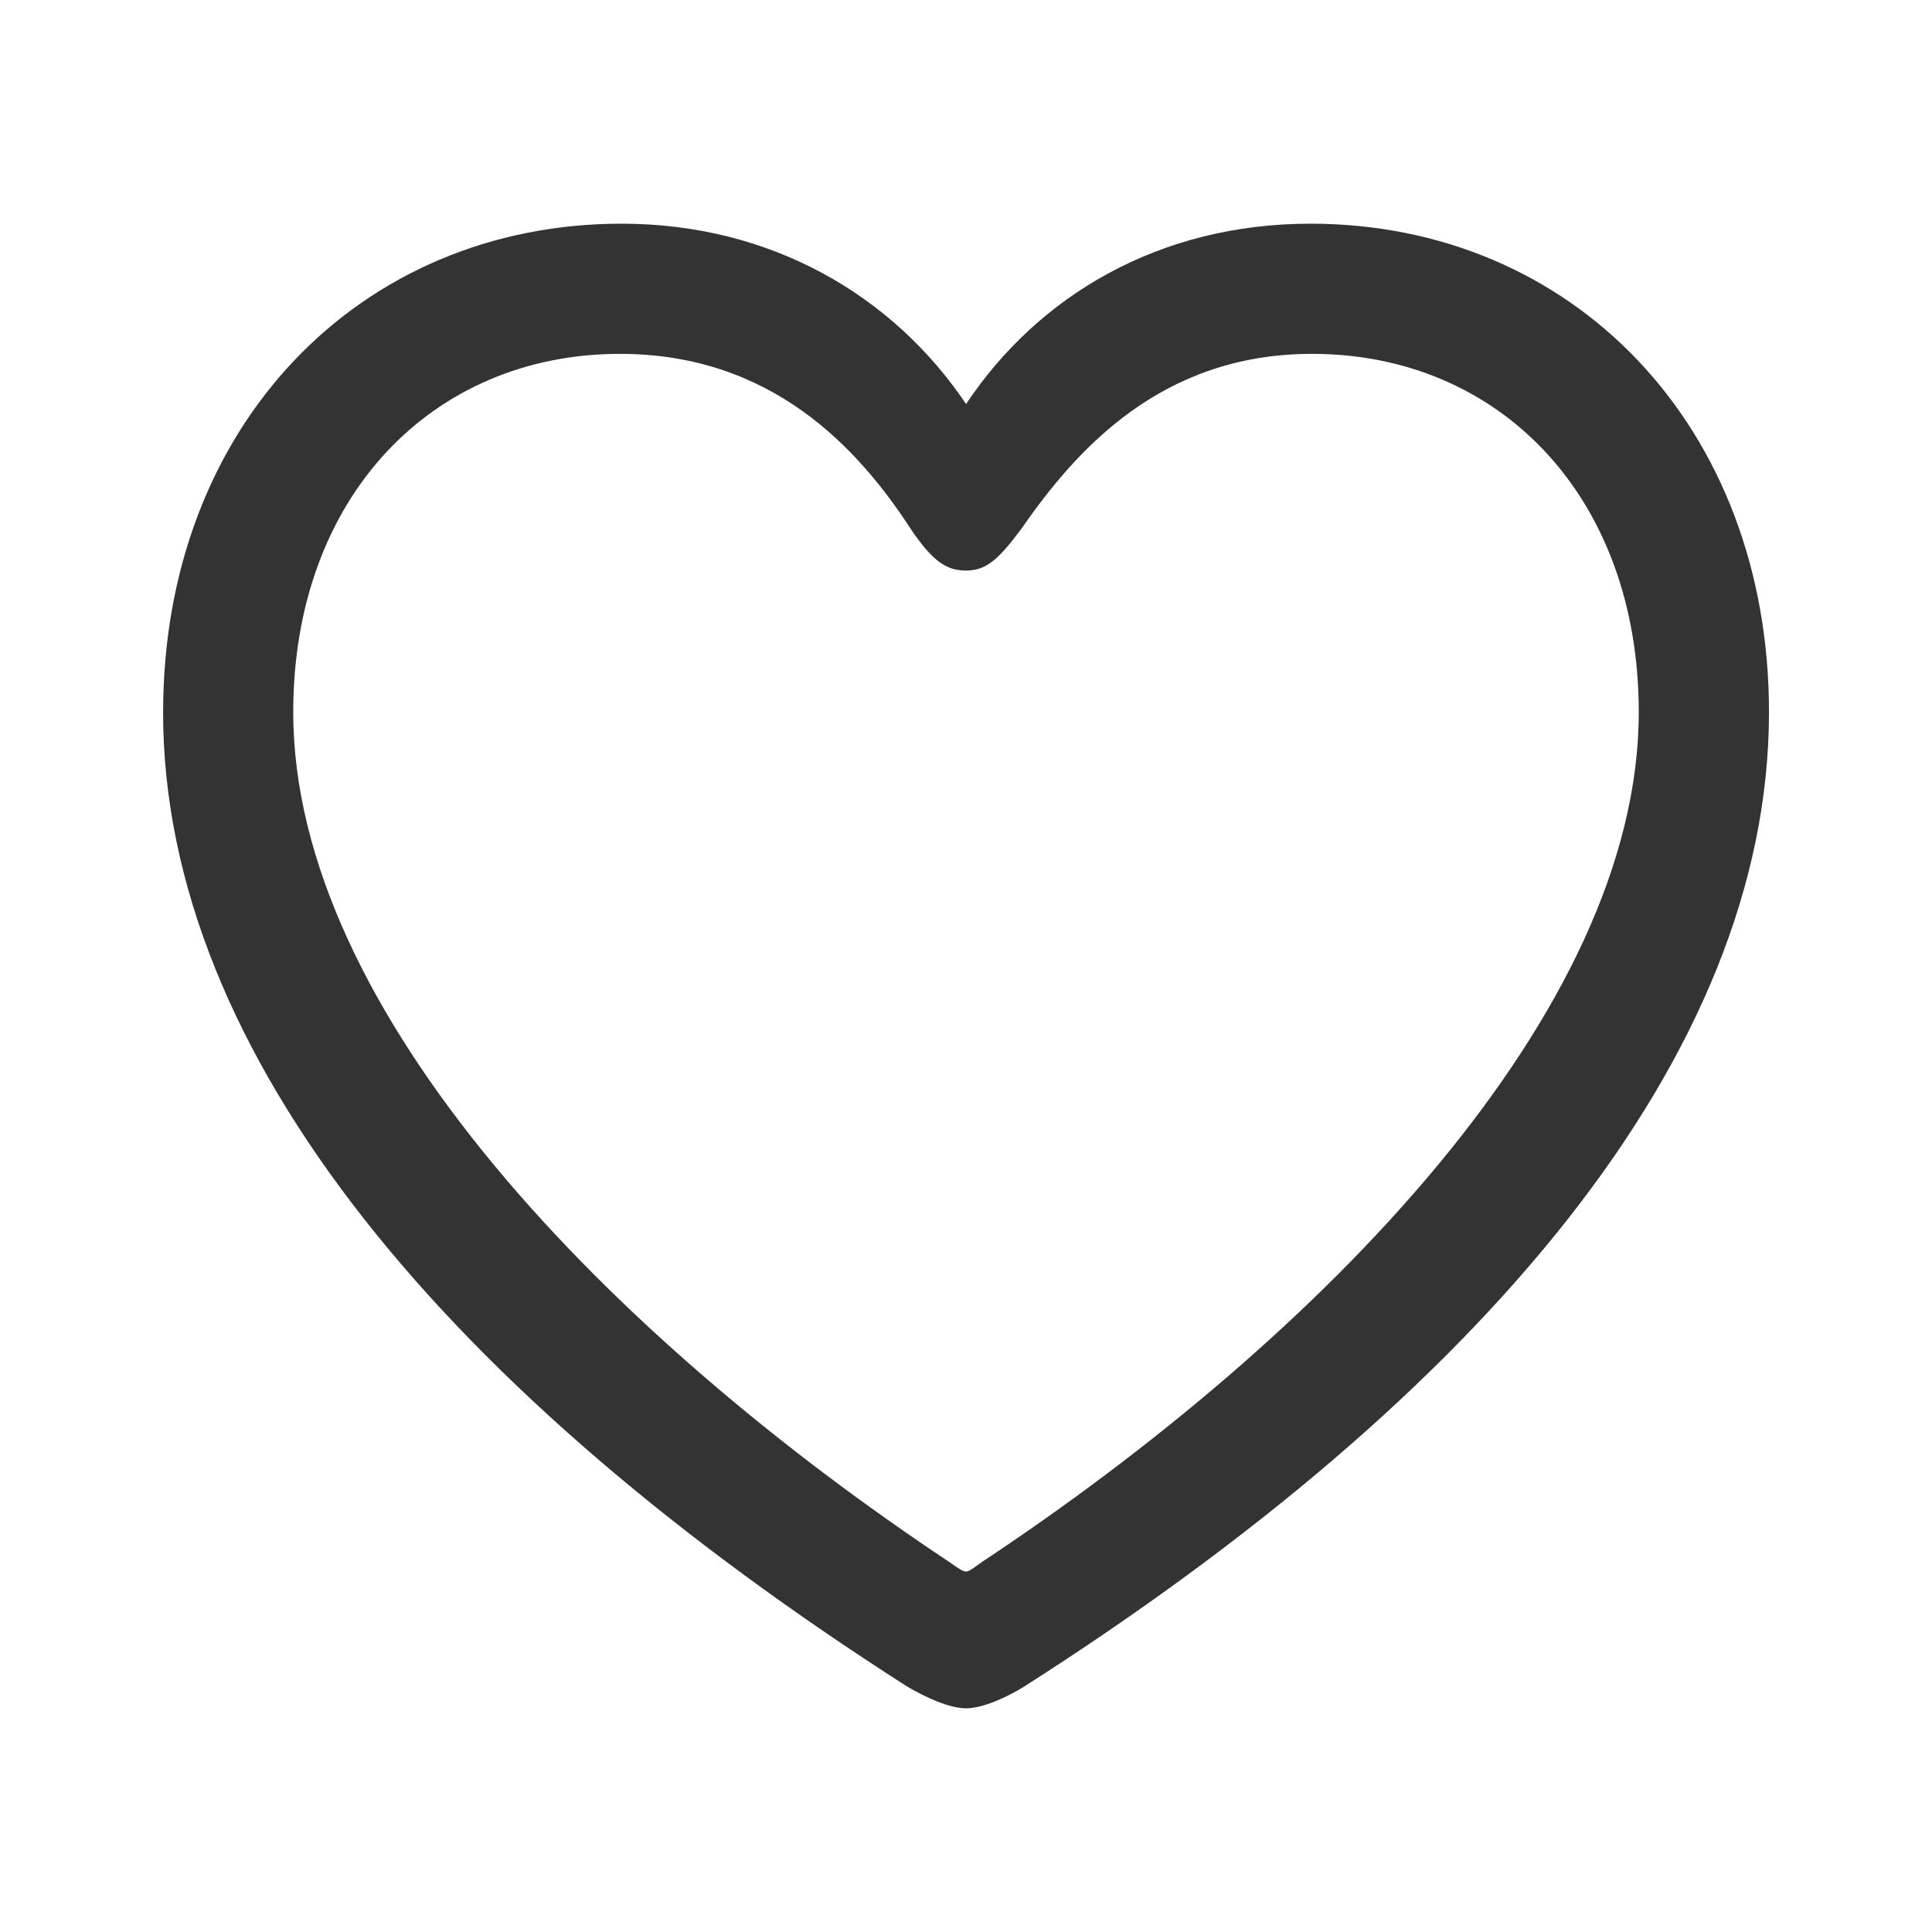
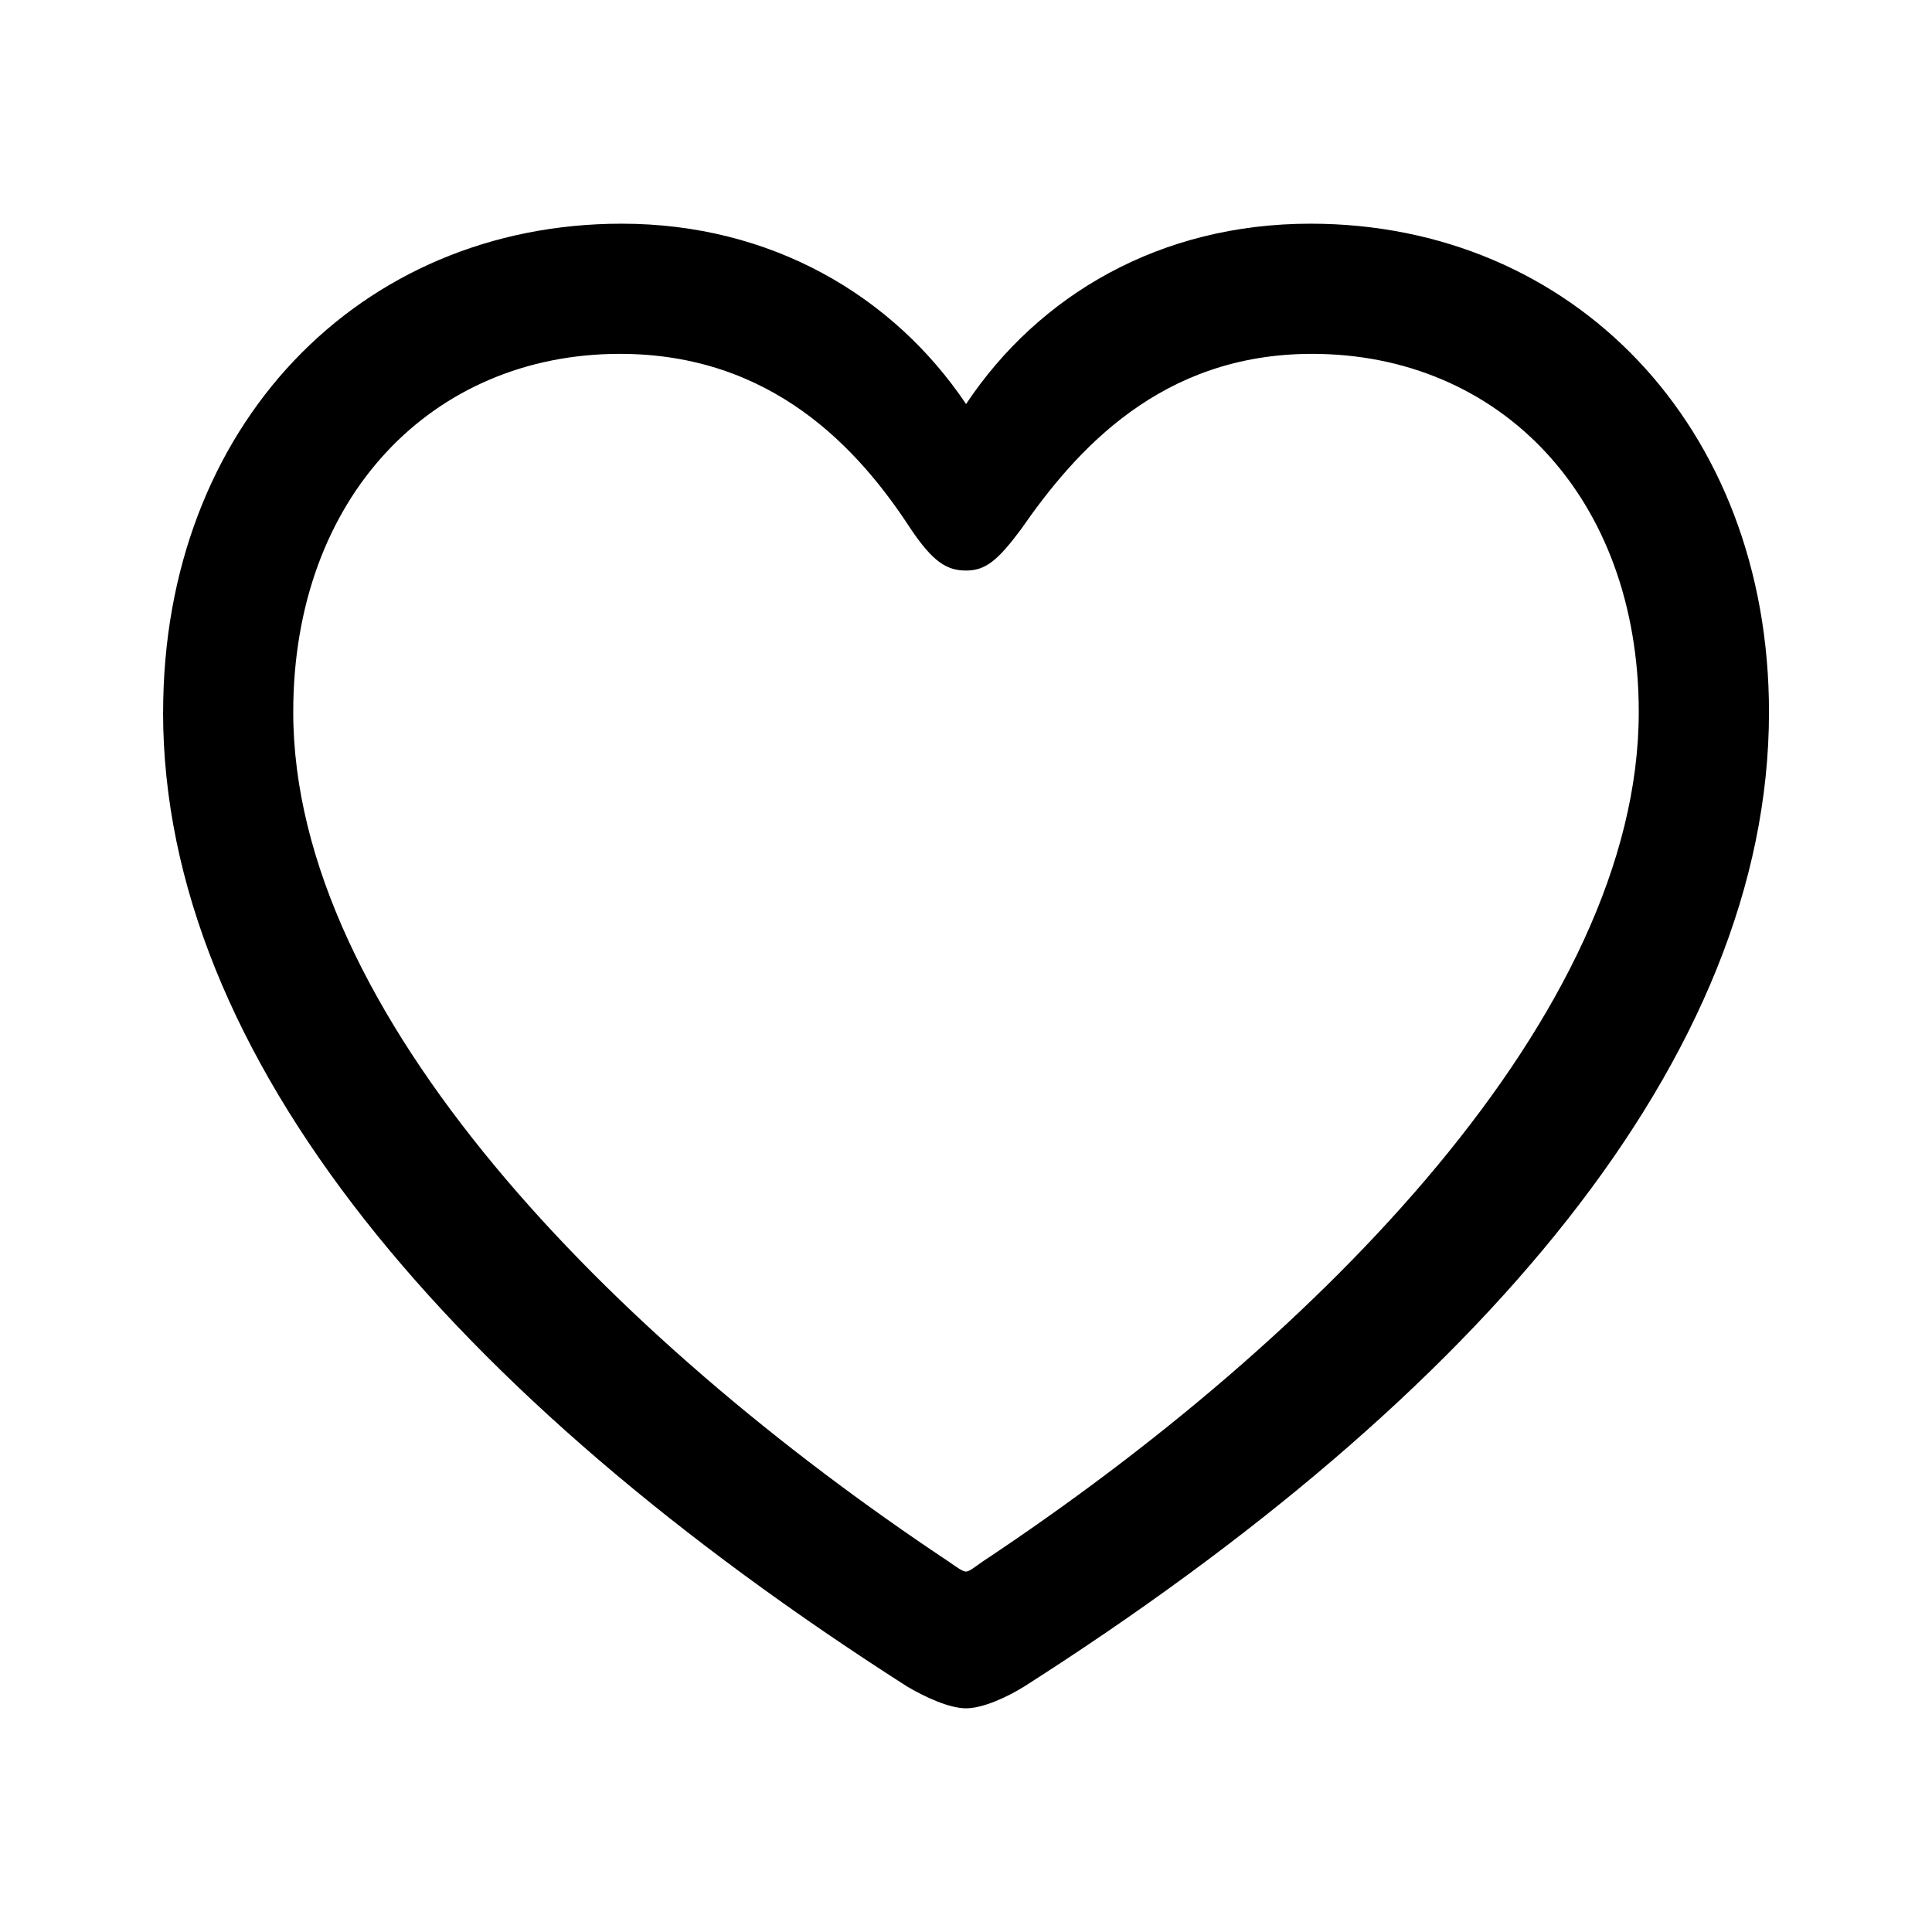
<svg xmlns="http://www.w3.org/2000/svg" t="1589685954141" class="icon" viewBox="0 0 1024 1024" version="1.1" p-id="2310" width="200" height="200">
  <defs>
    <style type="text/css" />
  </defs>
-   <path d="M86.432 377.408c0 182.592 153.024 362.144 394.304 516.448 9.44 5.568 22.304 11.584 31.296 11.584s21.856-5.984 30.88-11.584C784.608 739.552 937.6 560 937.6 377.44c0-151.712-104.128-258.88-243.008-258.88-79.712 0-144 37.728-182.56 95.584-38.592-57.408-103.264-95.584-182.56-95.584-138.848 0-243.008 107.168-243.008 258.88z m68.992 0c0-113.984 73.696-189.856 173.152-189.856 80.576 0 126.432 50.144 154.272 92.992 11.584 17.12 18.88 21.856 29.152 21.856s16.704-5.152 29.152-21.856c29.12-42.016 74.144-92.992 154.272-92.992 99.424 0 173.152 75.84 173.152 189.856 0 159.424-168.416 331.296-348 450.4-4.288 3.008-6.848 5.152-8.576 5.152s-4.704-2.144-8.992-5.152C323.84 708.672 155.424 536.832 155.424 377.408z" p-id="2311" fill="#333333" />
+   <path d="M86.432 377.408c0 182.592 153.024 362.144 394.304 516.448 9.44 5.568 22.304 11.584 31.296 11.584s21.856-5.984 30.88-11.584C784.608 739.552 937.6 560 937.6 377.44c0-151.712-104.128-258.88-243.008-258.88-79.712 0-144 37.728-182.56 95.584-38.592-57.408-103.264-95.584-182.56-95.584-138.848 0-243.008 107.168-243.008 258.88z m68.992 0c0-113.984 73.696-189.856 173.152-189.856 80.576 0 126.432 50.144 154.272 92.992 11.584 17.12 18.88 21.856 29.152 21.856s16.704-5.152 29.152-21.856c29.12-42.016 74.144-92.992 154.272-92.992 99.424 0 173.152 75.84 173.152 189.856 0 159.424-168.416 331.296-348 450.4-4.288 3.008-6.848 5.152-8.576 5.152s-4.704-2.144-8.992-5.152C323.84 708.672 155.424 536.832 155.424 377.408z" p-id="2311" />
</svg>
